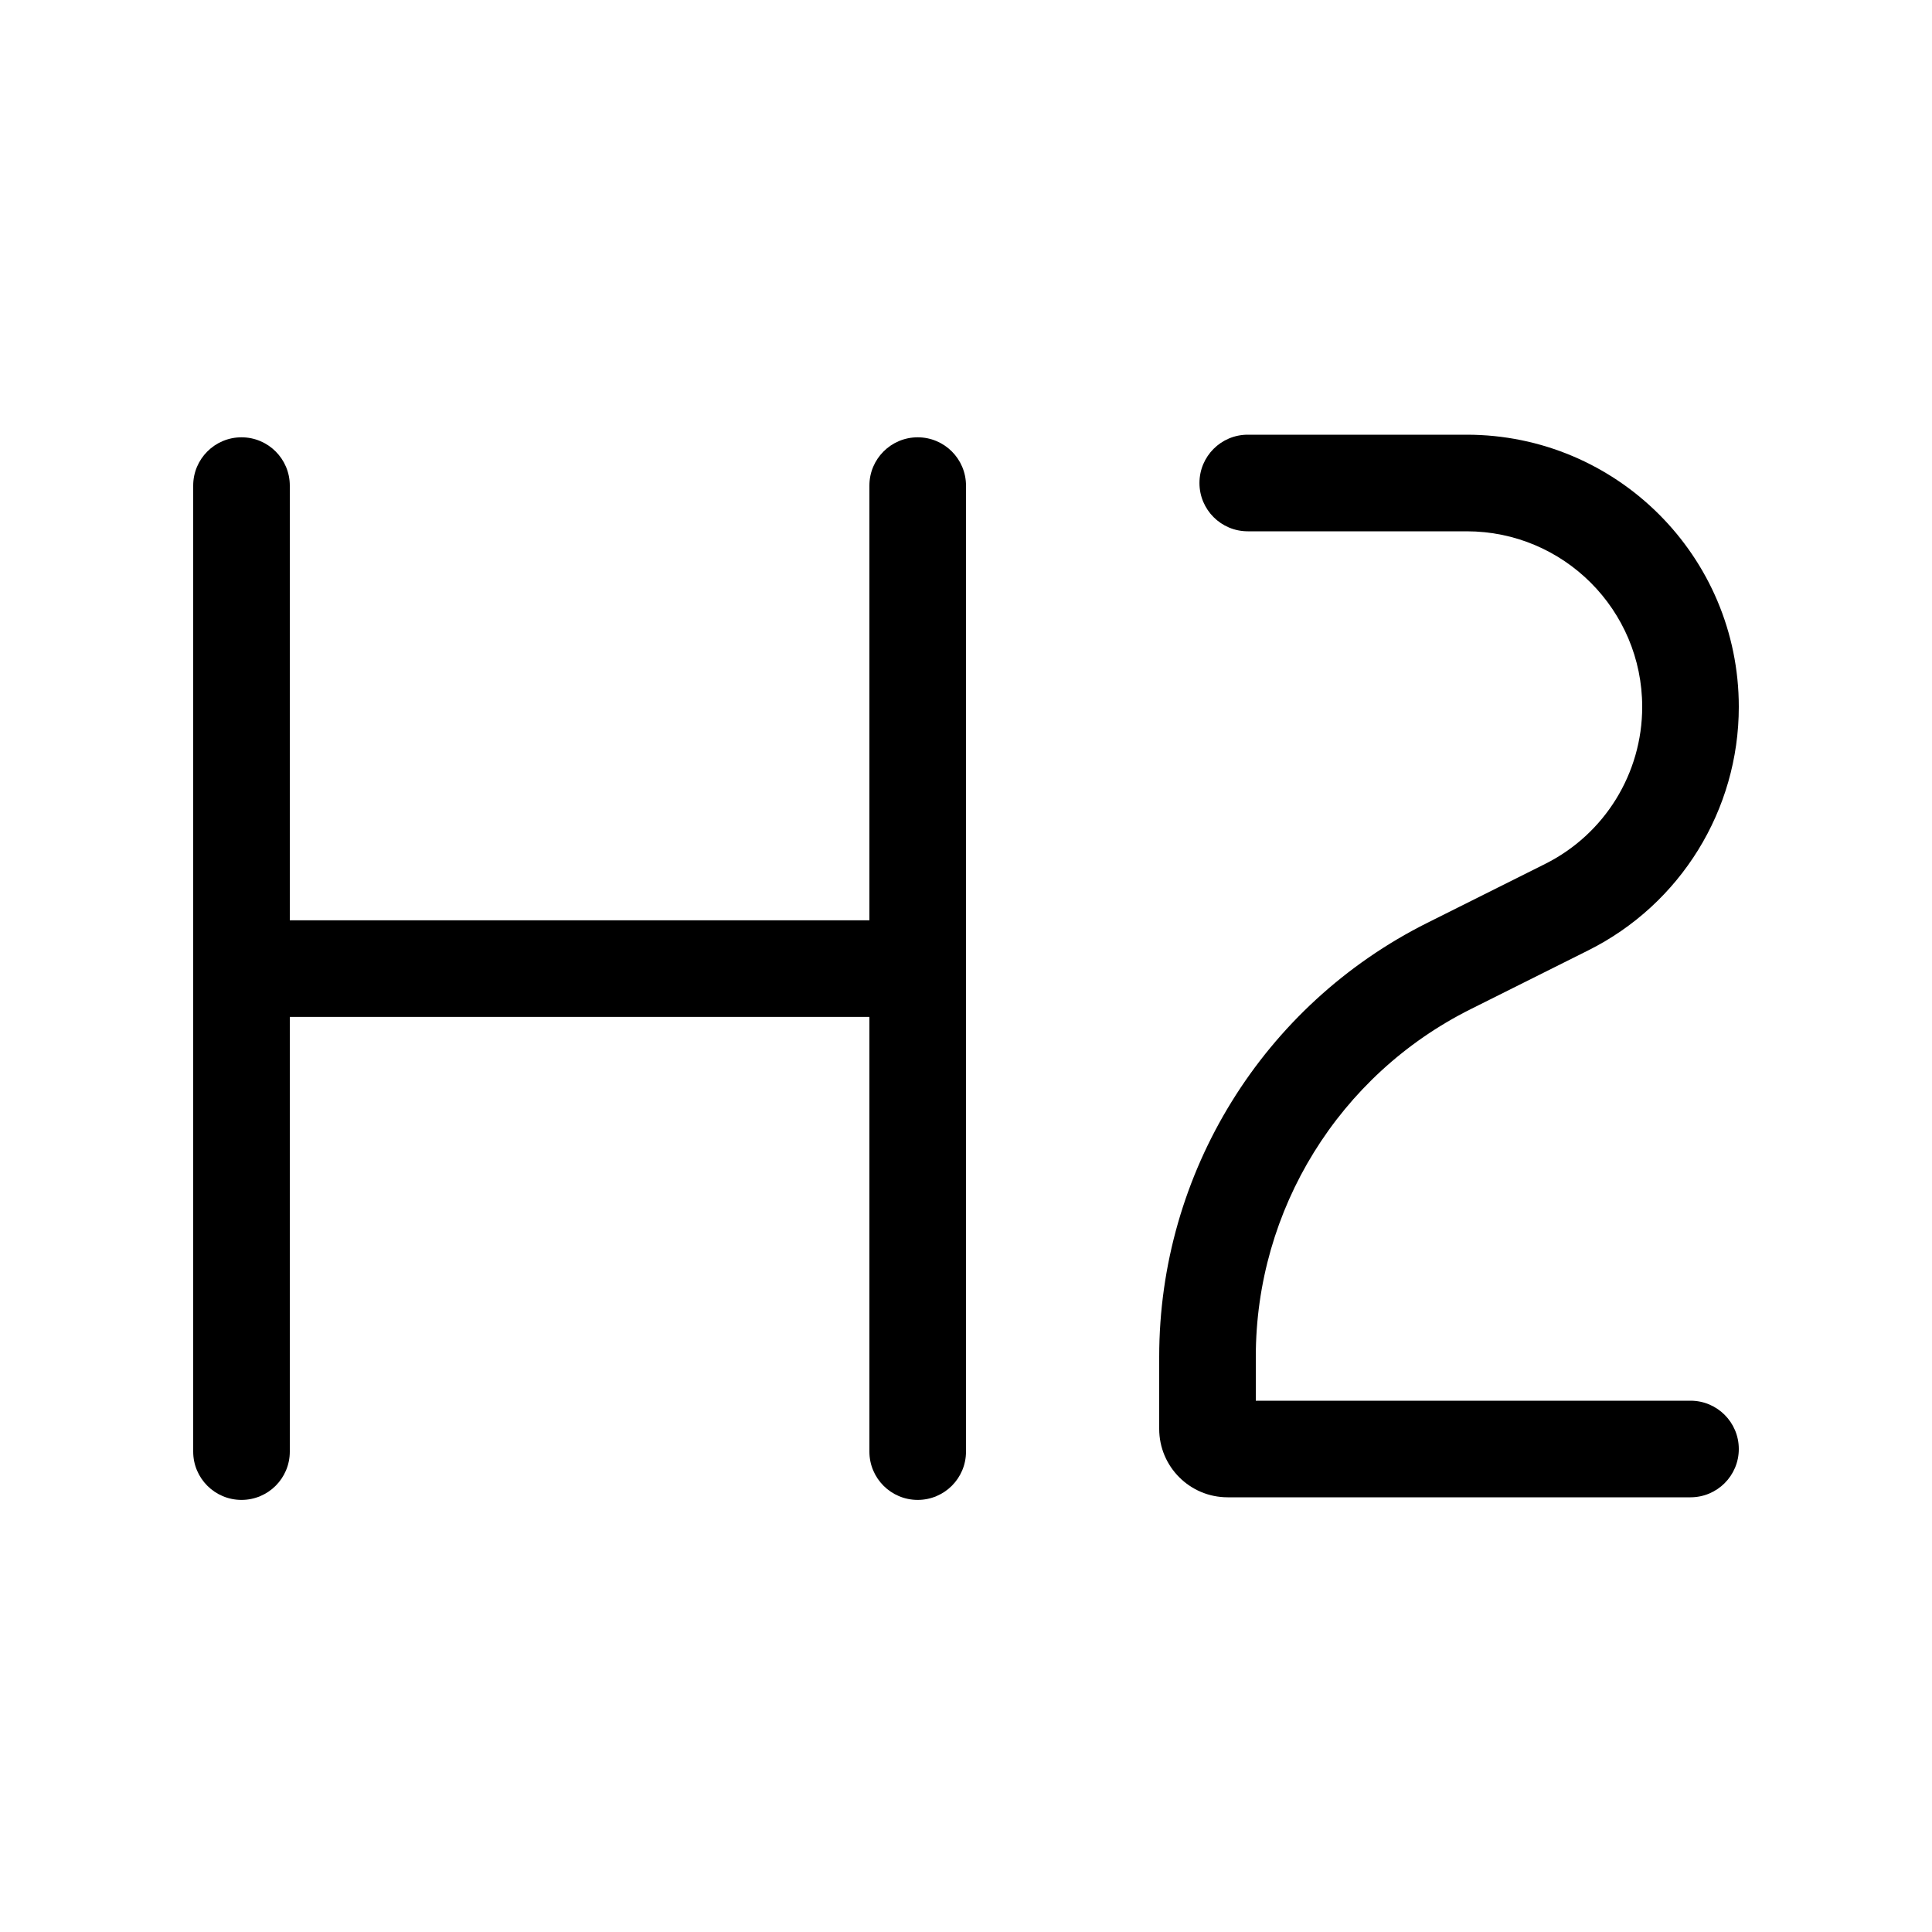
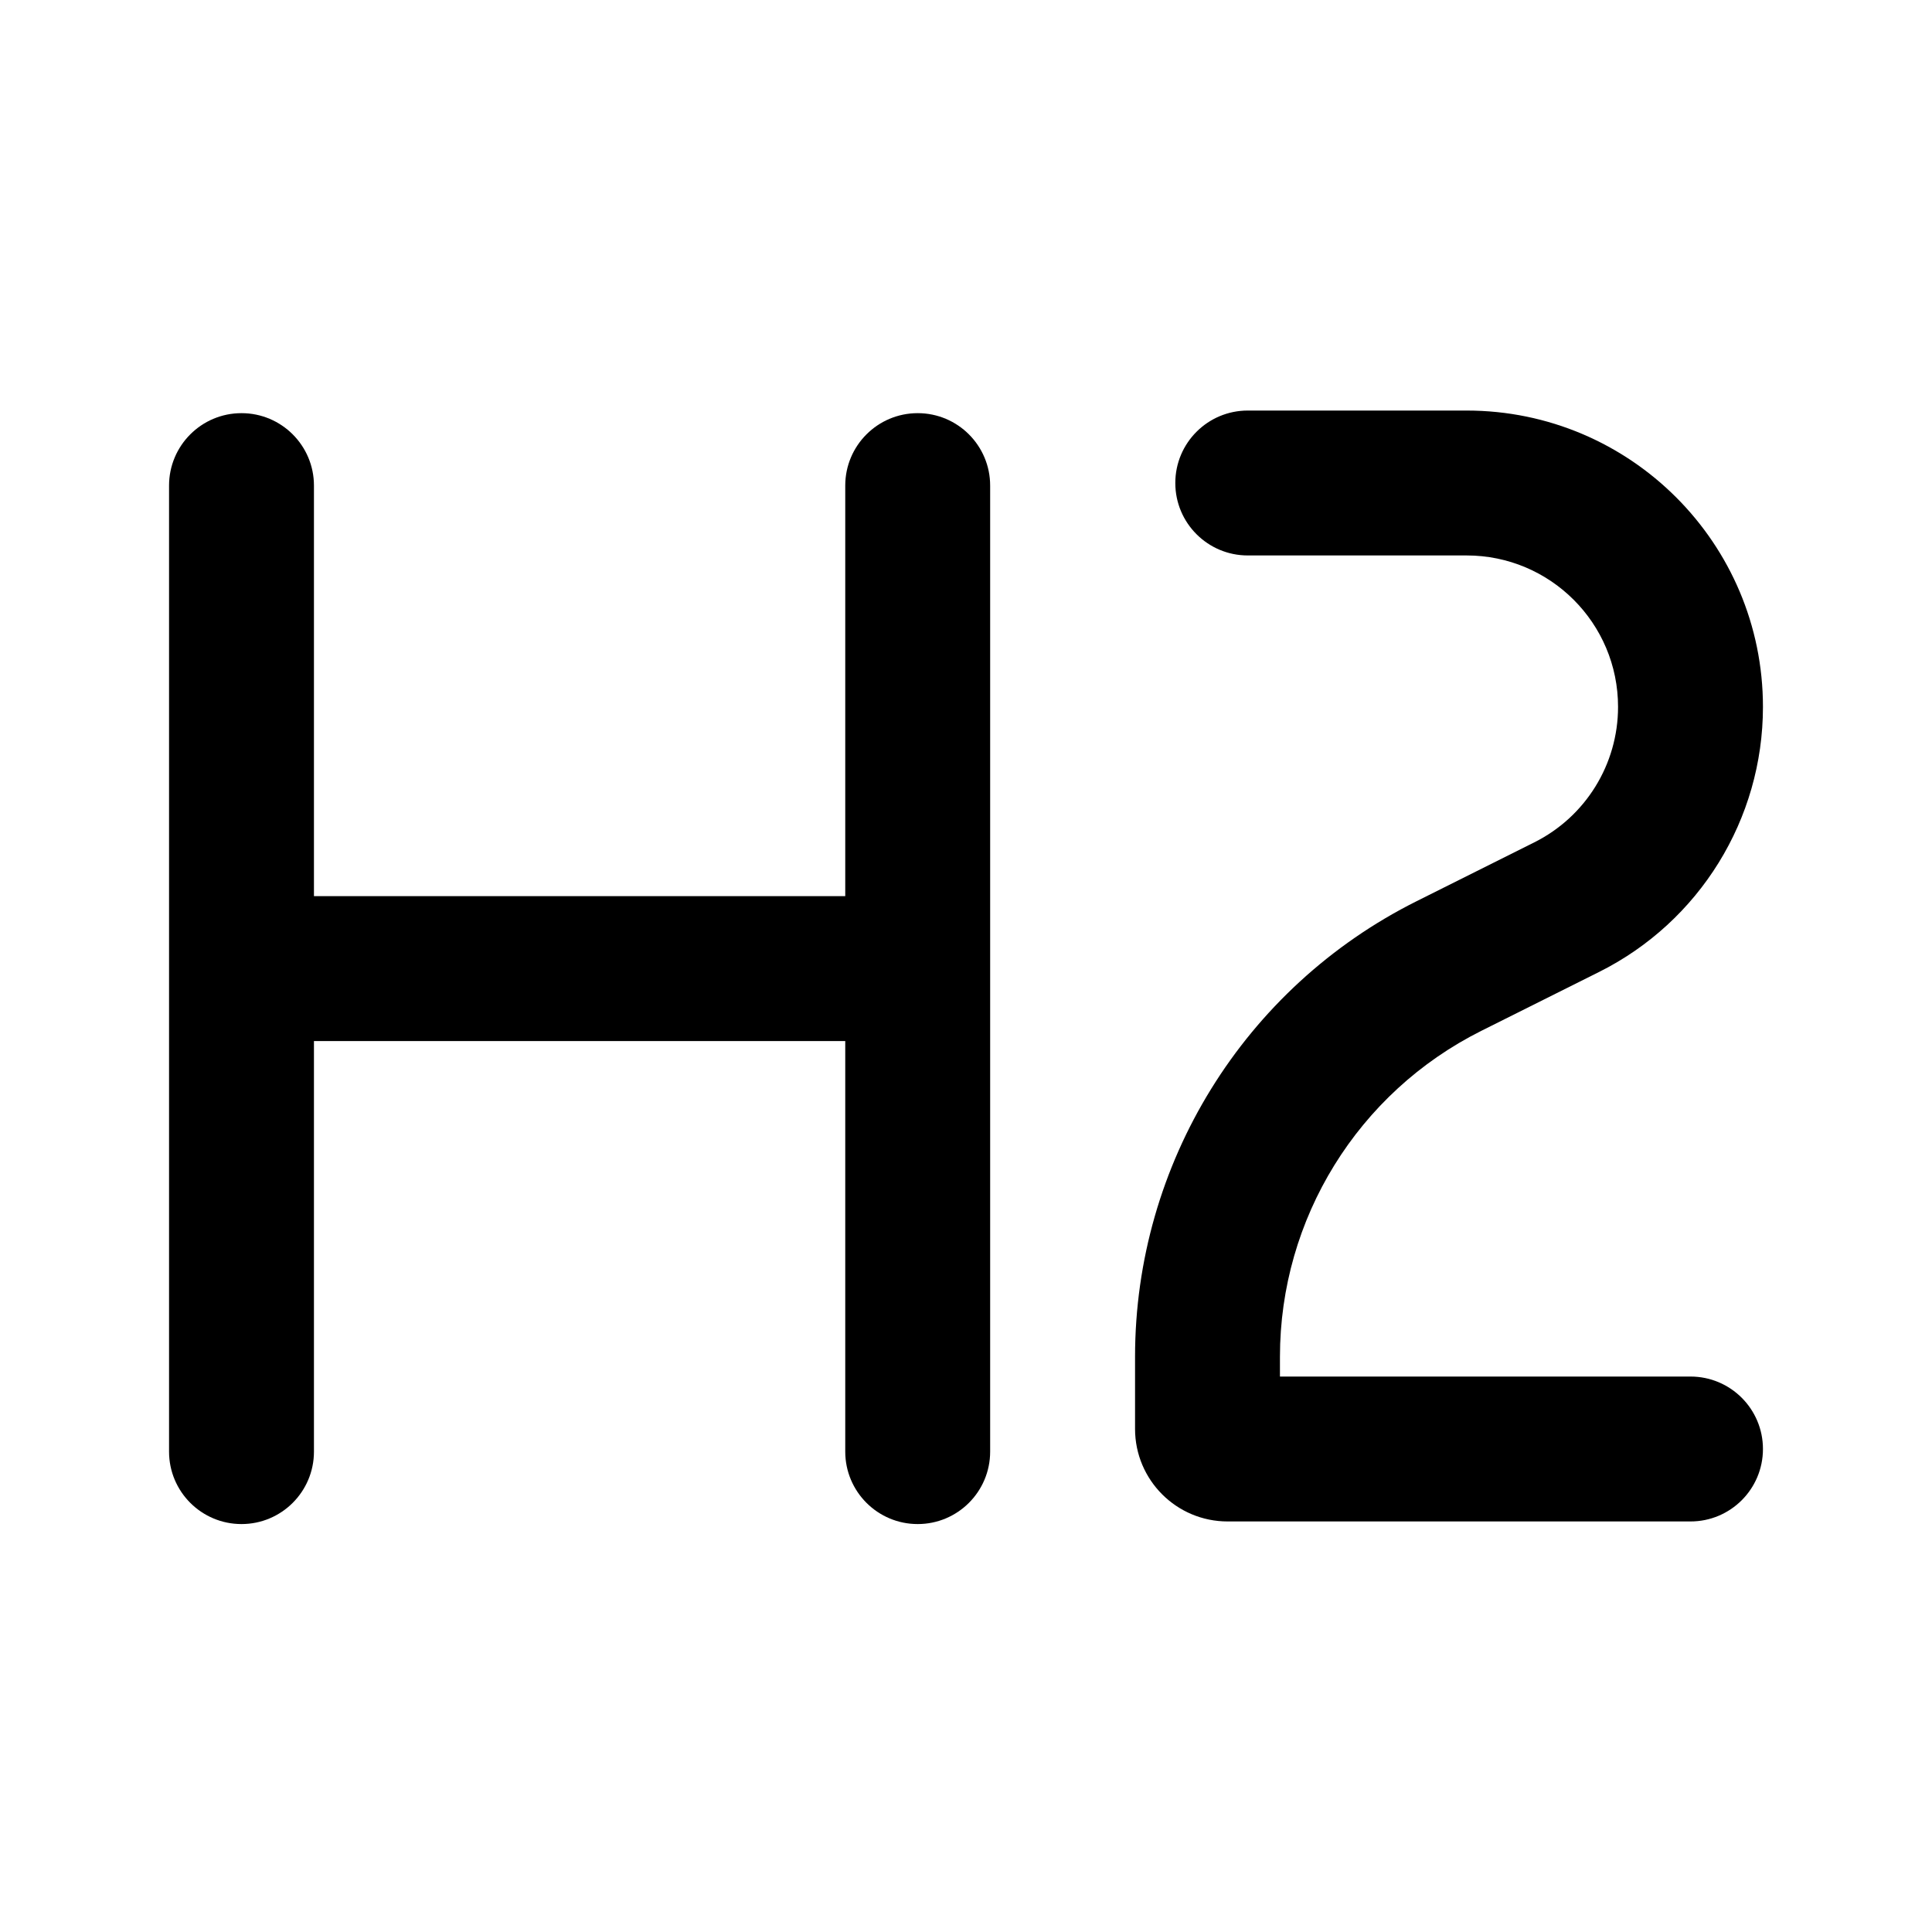
<svg viewBox="0 0 80 80" fill="none">
-   <path d="M36 60.108C36 61.213 36.895 62.108 38 62.108C39.105 62.108 40 61.213 40 60.108H36ZM40 20.108C40 19.004 39.105 18.108 38 18.108C36.895 18.108 36 19.004 36 20.108H40ZM8 60.108C8 61.213 8.895 62.108 10 62.108C11.105 62.108 12 61.213 12 60.108H8ZM12 20.108C12 19.004 11.105 18.108 10 18.108C8.895 18.108 8 19.004 8 20.108H12ZM10 38.108C8.895 38.108 8 39.004 8 40.108C8 41.213 8.895 42.108 10 42.108V38.108ZM38 42.108C39.105 42.108 40 41.213 40 40.108C40 39.004 39.105 38.108 38 38.108V42.108ZM40 60.108V20.108H36V60.108H40ZM12 60.108V20.108H8V60.108H12ZM10 42.108H38V38.108H10V42.108Z" fill="currentColor" />
-   <path d="M51.667 18C50.562 18 49.667 18.895 49.667 20C49.667 21.105 50.562 22 51.667 22V18ZM70 62C71.105 62 72 61.105 72 60C72 58.895 71.105 58 70 58V62ZM64.875 37.562L63.981 35.773H63.981L64.875 37.562ZM60 40L60.894 41.789L60 40ZM51.667 22H60.73V18H51.667V22ZM50.833 62H70V58H50.833V62ZM63.981 35.773L59.106 38.211L60.894 41.789L65.77 39.351L63.981 35.773ZM48 56.18V59.167H52V56.18H48ZM50.833 58C51.478 58 52 58.522 52 59.167H48C48 60.731 49.269 62 50.833 62V58ZM59.106 38.211C52.299 41.614 48 48.571 48 56.18H52C52 50.086 55.443 44.514 60.894 41.789L59.106 38.211ZM68 29.27C68 32.024 66.444 34.542 63.981 35.773L65.77 39.351C69.588 37.442 72 33.539 72 29.27H68ZM60.73 22C64.745 22 68 25.255 68 29.27H72C72 23.046 66.954 18 60.73 18V22Z" fill="currentColor" />
+   <path d="M35 60.108C35 61.765 36.343 63.108 38 63.108C39.657 63.108 41 61.765 41 60.108H35ZM41 20.108C41 18.451 39.657 17.108 38 17.108C36.343 17.108 35 18.451 35 20.108H41ZM7 60.108C7 61.765 8.343 63.108 10 63.108C11.657 63.108 13 61.765 13 60.108H7ZM13 20.108C13 18.451 11.657 17.108 10 17.108C8.343 17.108 7 18.451 7 20.108H13ZM10 37.108C8.343 37.108 7 38.451 7 40.108C7 41.765 8.343 43.108 10 43.108V37.108ZM38 43.108C39.657 43.108 41 41.765 41 40.108C41 38.451 39.657 37.108 38 37.108V43.108ZM41 60.108V20.108H35V60.108H41ZM13 60.108V20.108H7V60.108H13ZM10 43.108H38V37.108H10V43.108Z" fill="currentColor" />
+   <path d="M51.667 17C50.01 17 48.667 18.343 48.667 20C48.667 21.657 50.01 23 51.667 23V17ZM70 63C71.657 63 73 61.657 73 60C73 58.343 71.657 57 70 57V63ZM64.875 37.562L63.534 34.879L64.875 37.562ZM60 40L61.342 42.683L60 40ZM51.667 23H60.73V17H51.667V23ZM50.833 63H70V57H50.833V63ZM63.534 34.879L58.658 37.317L61.342 42.683L66.217 40.246L63.534 34.879ZM47 56.18V59.167H53V56.18H47ZM50.833 57C52.03 57 53 57.97 53 59.167H47C47 61.284 48.716 63 50.833 63V57ZM58.658 37.317C51.513 40.889 47 48.192 47 56.18H53C53 50.465 56.229 45.239 61.342 42.683L58.658 37.317ZM67 29.27C67 31.646 65.658 33.817 63.534 34.879L66.217 40.246C70.374 38.167 73 33.918 73 29.27H67ZM60.73 23C64.193 23 67 25.807 67 29.27H73C73 22.494 67.506 17 60.73 17V23Z" fill="currentColor" />
</svg>
